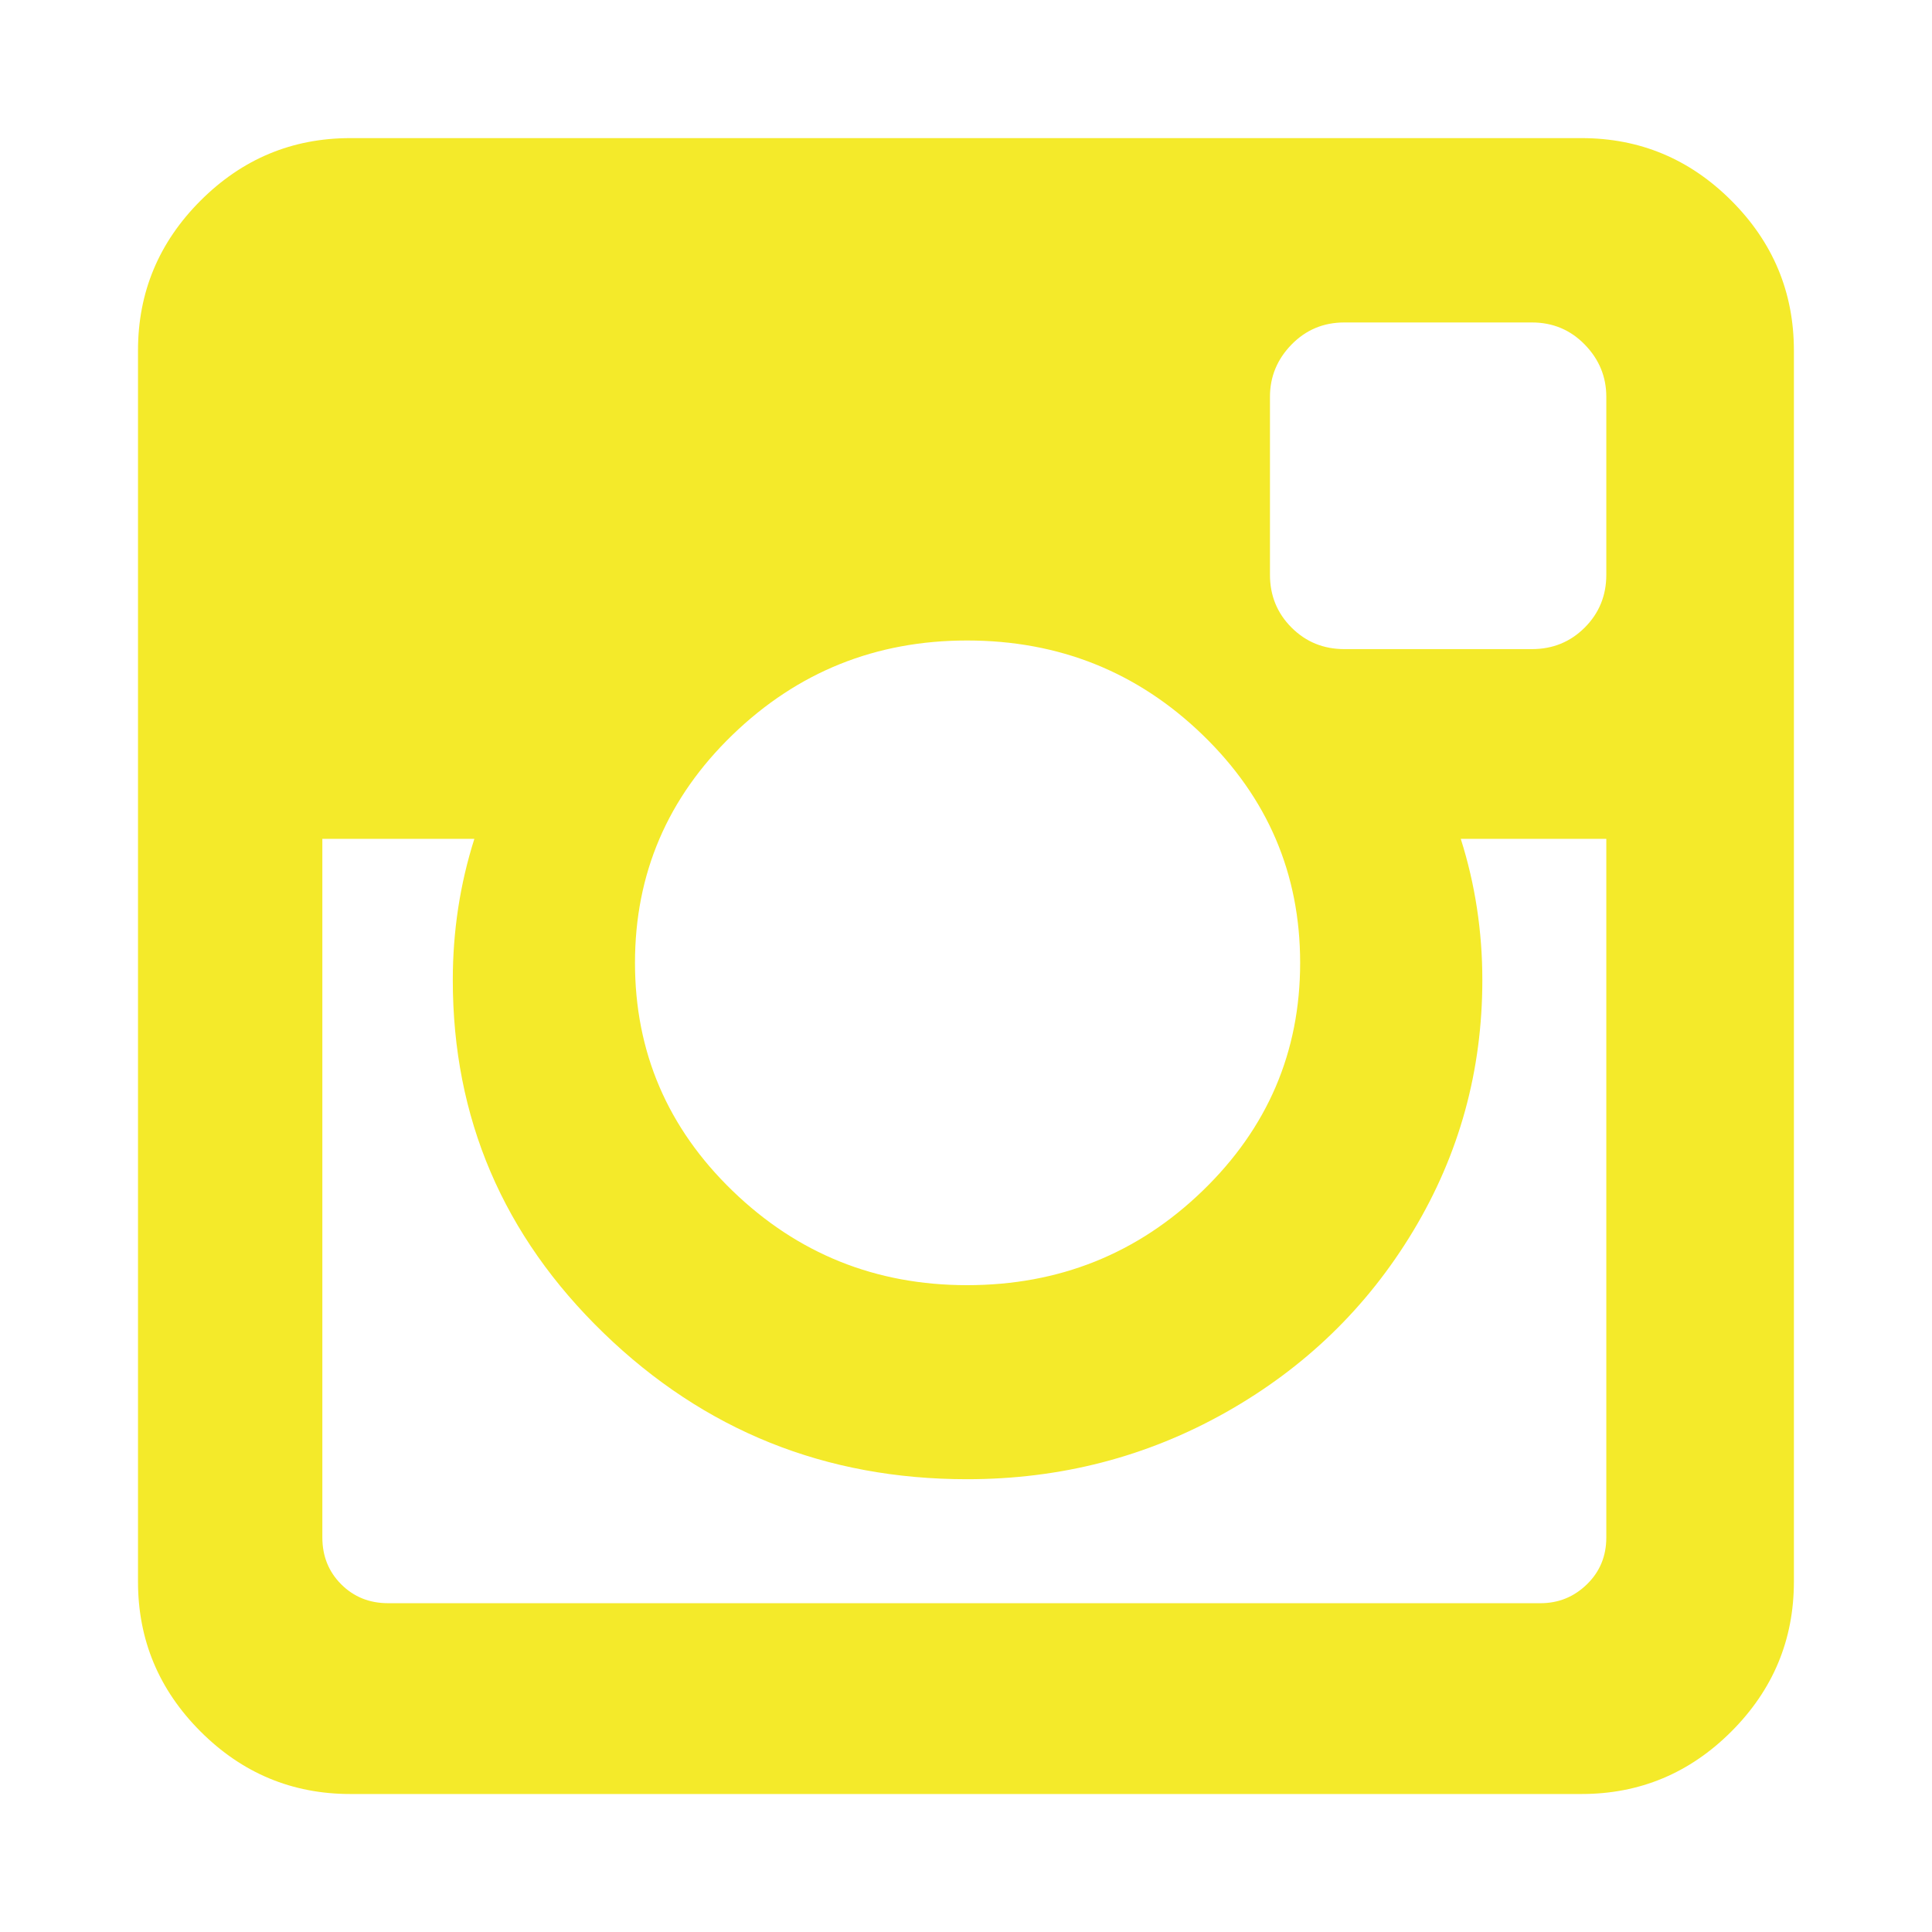
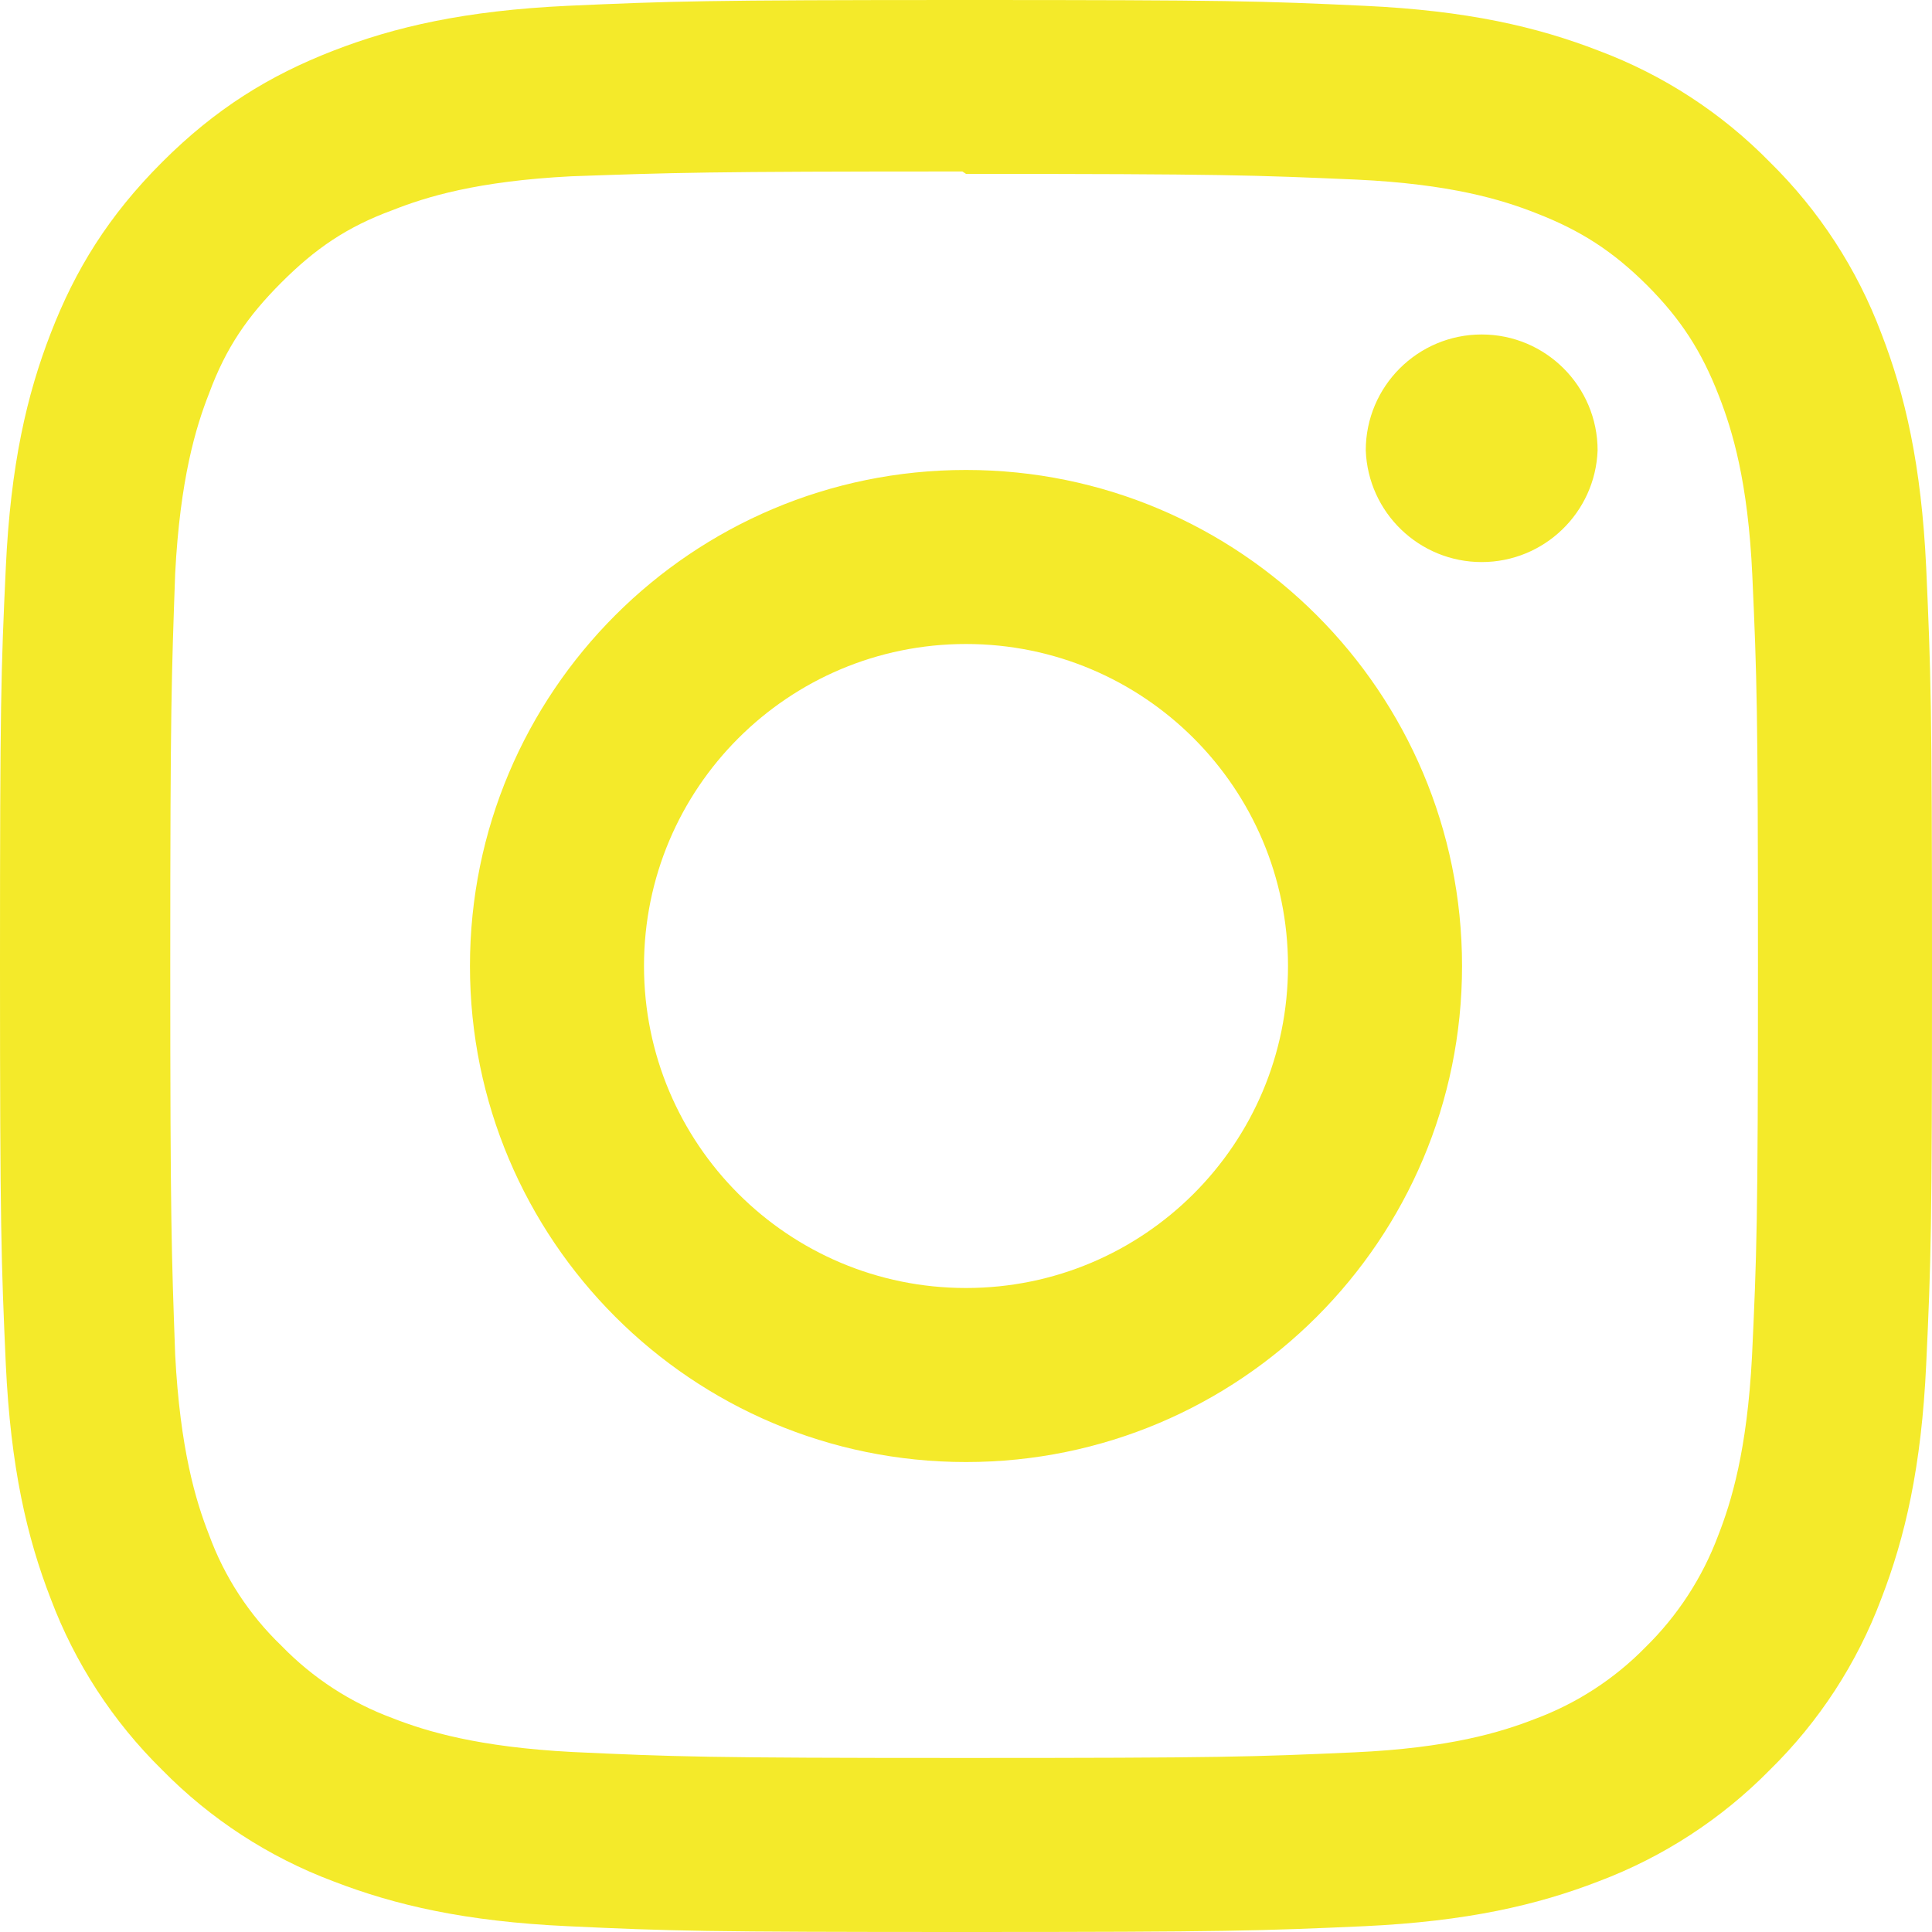
<svg xmlns="http://www.w3.org/2000/svg" class="icon" width="200px" height="200.00px" viewBox="0 0 1024 1024" version="1.1">
-   <path d="M851.379 814.871l0-370.262-77.138 0q11.428 35.998 11.428 74.852 0 71.995-36.569 132.849t-99.422 96.28-137.134 35.426q-112.564 0-192.559-77.424t-79.995-187.131q0-38.855 11.428-74.852l-80.566 0 0 370.262q0 14.856 9.999 24.856t24.856 9.999l610.818 0q14.285 0 24.57-9.999t10.285-24.856zm-162.275-304.552q0-70.853-51.711-120.849t-124.849-49.997q-72.567 0-124.278 49.997t-51.711 120.849 51.711 120.849 124.278 49.997q73.138 0 124.849-49.997t51.711-120.849zm162.275-205.701l0-94.28q0-15.999-11.428-27.713t-27.998-11.714l-99.422 0q-16.57 0-27.998 11.714t-11.428 27.713l0 94.28q0 16.57 11.428 27.998t27.998 11.428l99.422 0q16.57 0 27.998-11.428t11.428-27.998zm99.422-118.85l0 652.53q0 46.283-33.141 79.423t-79.423 33.141l-652.53 0q-46.283 0-79.423-33.141t-33.141-79.423l0-652.53q0-46.283 33.141-79.423t79.423-33.141l652.53 0q46.283 0 79.423 33.141t33.141 79.423z" fill="#f4ea2a" />
+   <path d="M512 0C372.907 0 355.541 0.64 300.928 3.072 246.4 5.632 209.28 14.208 176.64 26.88c-33.664 13.056-62.251 30.592-90.709 59.051S39.893 142.933 26.88 176.64C14.208 209.28 5.589 246.4 3.072 300.928 0.512 355.541 0 372.907 0 512s0.64 156.459 3.072 211.072c2.56 54.485 11.136 91.648 23.808 124.288a251.093 251.093 0 0 0 59.051 90.709A250.368 250.368 0 0 0 176.64 997.12c32.683 12.629 69.803 21.291 124.288 23.808C355.541 1023.488 372.907 1024 512 1024s156.459-0.64 211.072-3.072c54.485-2.56 91.648-11.179 124.288-23.808a251.648 251.648 0 0 0 90.709-59.051 250.027 250.027 0 0 0 59.051-90.709c12.629-32.64 21.291-69.803 23.808-124.288 2.56-54.613 3.072-71.979 3.072-211.072s-0.64-156.459-3.072-211.072c-2.56-54.485-11.179-91.691-23.808-124.288a251.307 251.307 0 0 0-59.051-90.709A249.472 249.472 0 0 0 847.36 26.88c-32.64-12.672-69.803-21.291-124.288-23.808C668.459 0.512 651.093 0 512 0z m0 92.16c136.661 0 152.96 0.683 206.933 3.029 49.92 2.347 77.013 10.624 95.019 17.707 23.979 9.259 40.96 20.352 58.965 38.229 17.877 17.92 28.971 34.944 38.229 58.923 6.997 18.005 15.36 45.099 17.621 95.019 2.432 54.016 2.987 70.229 2.987 206.933s-0.64 152.96-3.157 206.933c-2.603 49.92-10.923 77.013-17.963 95.019a162.56 162.56 0 0 1-38.357 58.965 159.744 159.744 0 0 1-58.88 38.229c-17.92 6.997-45.44 15.36-95.36 17.621-54.357 2.432-70.357 2.987-207.317 2.987-137.003 0-153.003-0.64-207.317-3.157-49.963-2.603-77.483-10.923-95.403-17.963a158.549 158.549 0 0 1-58.837-38.357 155.477 155.477 0 0 1-38.4-58.88c-7.04-17.92-15.317-45.44-17.92-95.36-1.92-53.76-2.603-70.357-2.603-206.677 0-136.363 0.683-153.003 2.603-207.403 2.603-49.92 10.88-77.397 17.92-95.317 8.96-24.32 20.437-40.96 38.4-58.923 17.877-17.877 34.56-29.397 58.837-38.315 17.92-7.083 44.843-15.403 94.763-17.963 54.4-1.92 70.4-2.56 207.317-2.56l1.92 1.28z m0 156.928a262.912 262.912 0 1 0 0 525.824 262.912 262.912 0 1 0 0-525.824zM512 682.667c-94.293 0-170.667-76.373-170.667-170.667s76.373-170.667 170.667-170.667 170.667 76.373 170.667 170.667-76.373 170.667-170.667 170.667z m334.763-443.947a61.483 61.483 0 0 1-122.88 0 61.44 61.44 0 0 1 122.88 0z" fill="#f4ea2a" />
</svg>
